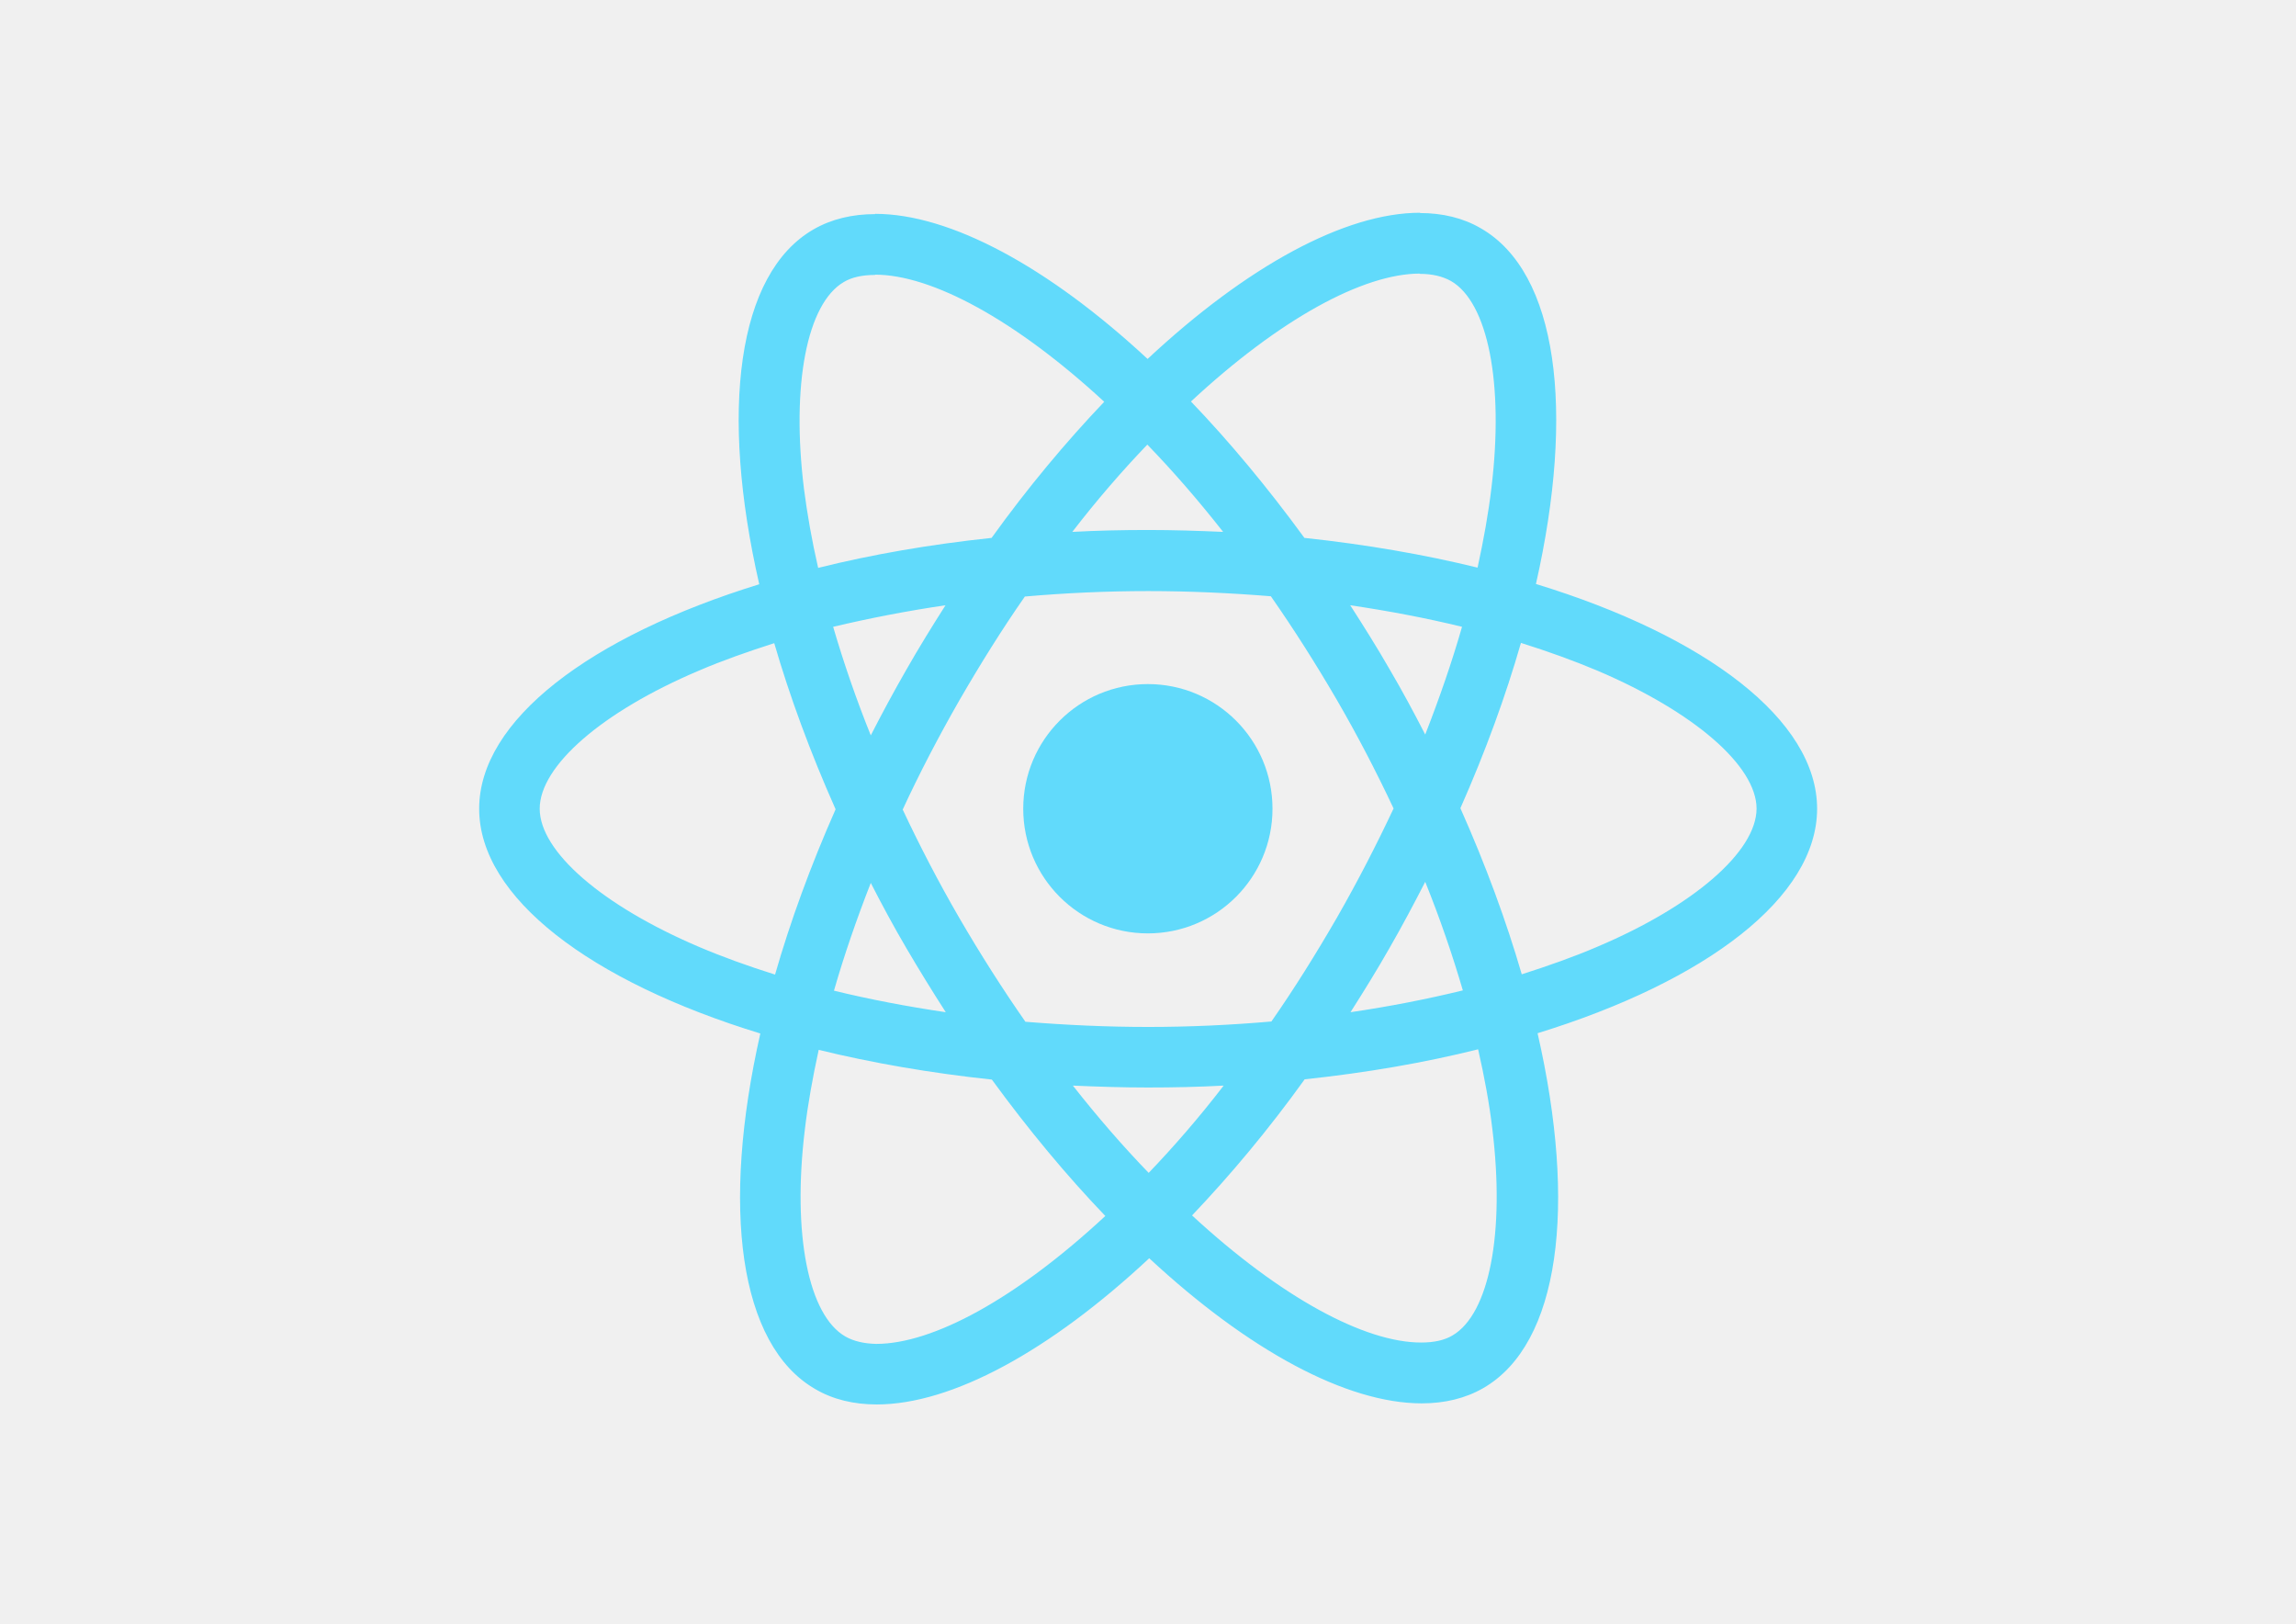
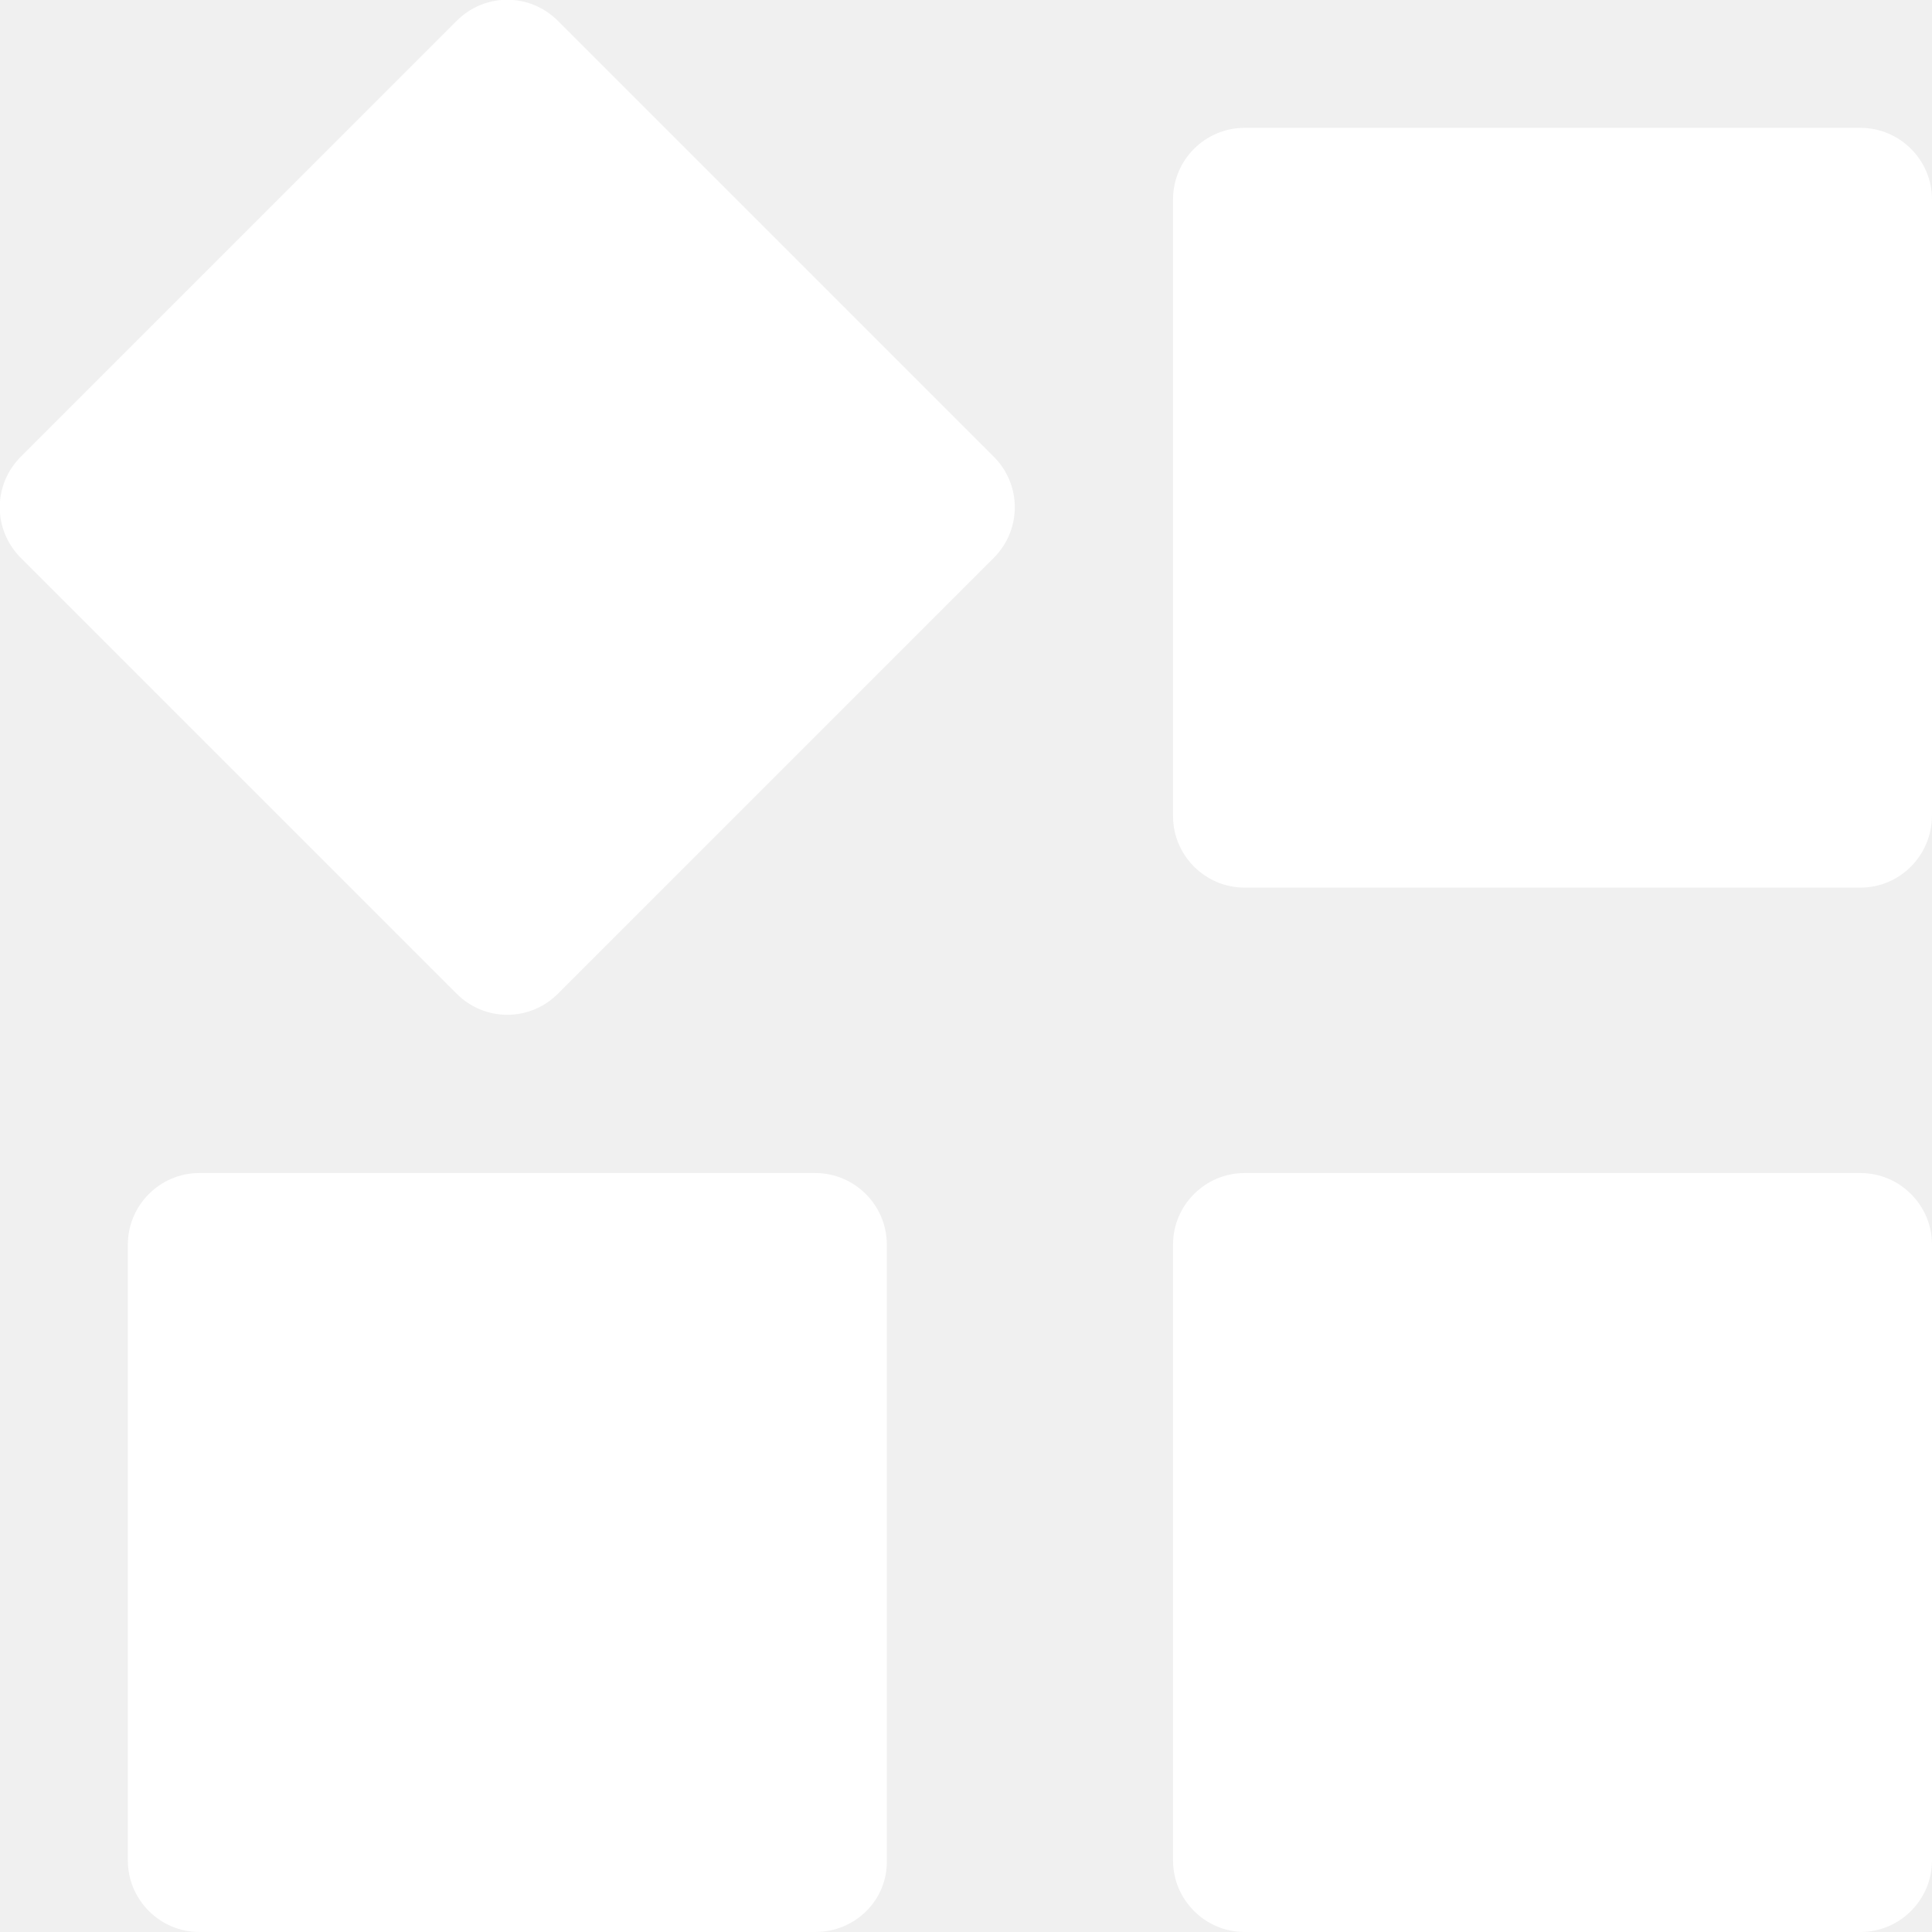
- <svg xmlns="http://www.w3.org/2000/svg" viewBox="0 0 841.9 595.3">
-   <g fill="#61DAFB">
-     <path d="M666.3 296.5c0-32.5-40.7-63.3-103.1-82.4 14.4-63.6 8-114.2-20.2-130.4-6.5-3.8-14.1-5.6-22.4-5.6v22.3c4.6 0 8.3.9 11.4 2.6 13.6 7.8 19.5 37.5 14.9 75.7-1.1 9.4-2.9 19.3-5.1 29.4-19.6-4.8-41-8.5-63.5-10.9-13.5-18.5-27.5-35.3-41.6-50 32.6-30.3 63.2-46.9 84-46.9V78c-27.5 0-63.5 19.6-99.9 53.6-36.4-33.8-72.4-53.2-99.9-53.2v22.3c20.7 0 51.4 16.5 84 46.6-14 14.7-28 31.4-41.3 49.9-22.6 2.4-44 6.1-63.6 11-2.3-10-4-19.7-5.2-29-4.7-38.2 1.1-67.9 14.6-75.8 3-1.8 6.9-2.6 11.5-2.6V78.5c-8.4 0-16 1.8-22.6 5.6-28.1 16.2-34.4 66.7-19.9 130.1-62.2 19.2-102.7 49.9-102.7 82.3 0 32.5 40.7 63.3 103.1 82.4-14.4 63.6-8 114.2 20.2 130.4 6.5 3.8 14.1 5.6 22.5 5.6 27.5 0 63.5-19.6 99.9-53.6 36.4 33.8 72.4 53.2 99.9 53.2 8.4 0 16-1.8 22.6-5.6 28.1-16.2 34.4-66.7 19.9-130.1 62-19.1 102.5-49.9 102.5-82.3zm-130.2-66.7c-3.7 12.9-8.3 26.2-13.5 39.5-4.1-8-8.4-16-13.1-24-4.6-8-9.5-15.8-14.4-23.4 14.2 2.1 27.9 4.7 41 7.9zm-45.8 106.5c-7.8 13.5-15.8 26.3-24.1 38.2-14.9 1.3-30 2-45.2 2-15.1 0-30.2-.7-45-1.9-8.3-11.9-16.4-24.6-24.2-38-7.6-13.1-14.5-26.4-20.8-39.8 6.2-13.4 13.2-26.8 20.7-39.9 7.8-13.5 15.8-26.3 24.1-38.2 14.9-1.3 30-2 45.2-2 15.1 0 30.2.7 45 1.9 8.3 11.9 16.4 24.6 24.2 38 7.6 13.1 14.5 26.4 20.8 39.8-6.3 13.4-13.2 26.8-20.7 39.9zm32.3-13c5.4 13.4 10 26.8 13.8 39.8-13.1 3.2-26.9 5.9-41.2 8 4.9-7.7 9.8-15.6 14.4-23.7 4.6-8 8.9-16.1 13-24.1zM421.2 430c-9.3-9.6-18.6-20.3-27.8-32 9 .4 18.2.7 27.5.7 9.4 0 18.7-.2 27.8-.7-9 11.7-18.3 22.4-27.5 32zm-74.4-58.9c-14.2-2.1-27.9-4.7-41-7.9 3.7-12.9 8.3-26.2 13.5-39.5 4.1 8 8.4 16 13.1 24 4.7 8 9.5 15.8 14.4 23.4zM420.7 163c9.3 9.6 18.6 20.3 27.8 32-9-.4-18.2-.7-27.5-.7-9.4 0-18.7.2-27.8.7 9-11.7 18.3-22.4 27.5-32zm-74 58.9c-4.9 7.7-9.8 15.6-14.4 23.7-4.6 8-8.9 16-13 24-5.4-13.4-10-26.8-13.8-39.8 13.1-3.1 26.9-5.8 41.2-7.9zm-90.5 125.2c-35.4-15.1-58.3-34.9-58.3-50.6 0-15.7 22.9-35.6 58.3-50.6 8.6-3.7 18-7 27.7-10.1 5.7 19.6 13.2 40 22.5 60.9-9.2 20.8-16.6 41.1-22.2 60.6-9.9-3.1-19.3-6.5-28-10.2zM310 490c-13.6-7.8-19.5-37.5-14.9-75.7 1.1-9.4 2.9-19.3 5.1-29.4 19.6 4.8 41 8.5 63.5 10.9 13.5 18.5 27.5 35.3 41.6 50-32.6 30.3-63.2 46.9-84 46.9-4.5-.1-8.3-1-11.3-2.7zm237.2-76.2c4.7 38.2-1.1 67.9-14.6 75.8-3 1.8-6.9 2.6-11.5 2.6-20.7 0-51.4-16.5-84-46.6 14-14.7 28-31.4 41.3-49.9 22.6-2.4 44-6.1 63.6-11 2.3 10.1 4.1 19.8 5.2 29.1zm38.5-66.7c-8.6 3.7-18 7-27.7 10.1-5.7-19.6-13.2-40-22.5-60.9 9.2-20.8 16.6-41.1 22.2-60.6 9.9 3.1 19.3 6.5 28.1 10.2 35.4 15.1 58.3 34.9 58.3 50.6-.1 15.7-23 35.6-58.4 50.6zM320.8 78.4z" />
-     <circle cx="420.9" cy="296.5" r="45.7" />
-     <path d="M520.5 78.1z" />
+ <svg xmlns="http://www.w3.org/2000/svg" width="70" height="70" viewBox="0 0 70 70" fill="none">
+   <g clip-path="url(#clip0_34_223)">
+     <path d="M16.545 36.004L0.756 20.215C-0.264 19.195 -0.264 17.564 0.756 16.545L16.545 0.756C17.564 -0.264 19.195 -0.264 20.215 0.756L36.004 16.545C37.023 17.564 37.023 19.195 36.004 20.215L20.215 36.004C19.195 37.023 17.564 37.023 16.545 36.004Z" fill="white" />
+     <path d="M67.407 32.16H45.094C43.666 32.16 42.501 30.995 42.501 29.567V7.224C42.501 5.797 43.666 4.632 45.094 4.632H67.407C68.835 4.632 70 5.797 70 7.224V29.538C70 30.995 68.835 32.16 67.407 32.16Z" fill="white" />
+     <path d="M29.538 70H7.224C5.797 70 4.632 68.835 4.632 67.407V45.094C4.632 43.666 5.797 42.501 7.224 42.501H29.538C30.965 42.501 32.131 43.666 32.131 45.094V67.407C32.16 68.835 30.995 70 29.538 70Z" fill="white" />
+     <path d="M67.407 70H45.094C43.666 70 42.501 68.835 42.501 67.407V45.094C42.501 43.666 43.666 42.501 45.094 42.501H67.407C68.835 42.501 70 43.666 70 45.094V67.407C70 68.835 68.835 70 67.407 70Z" fill="white" />
  </g>
+   <defs>
+     <clipPath id="clip0_34_223">
+       <rect width="70" height="70" fill="white" />
+     </clipPath>
+   </defs>
</svg>
